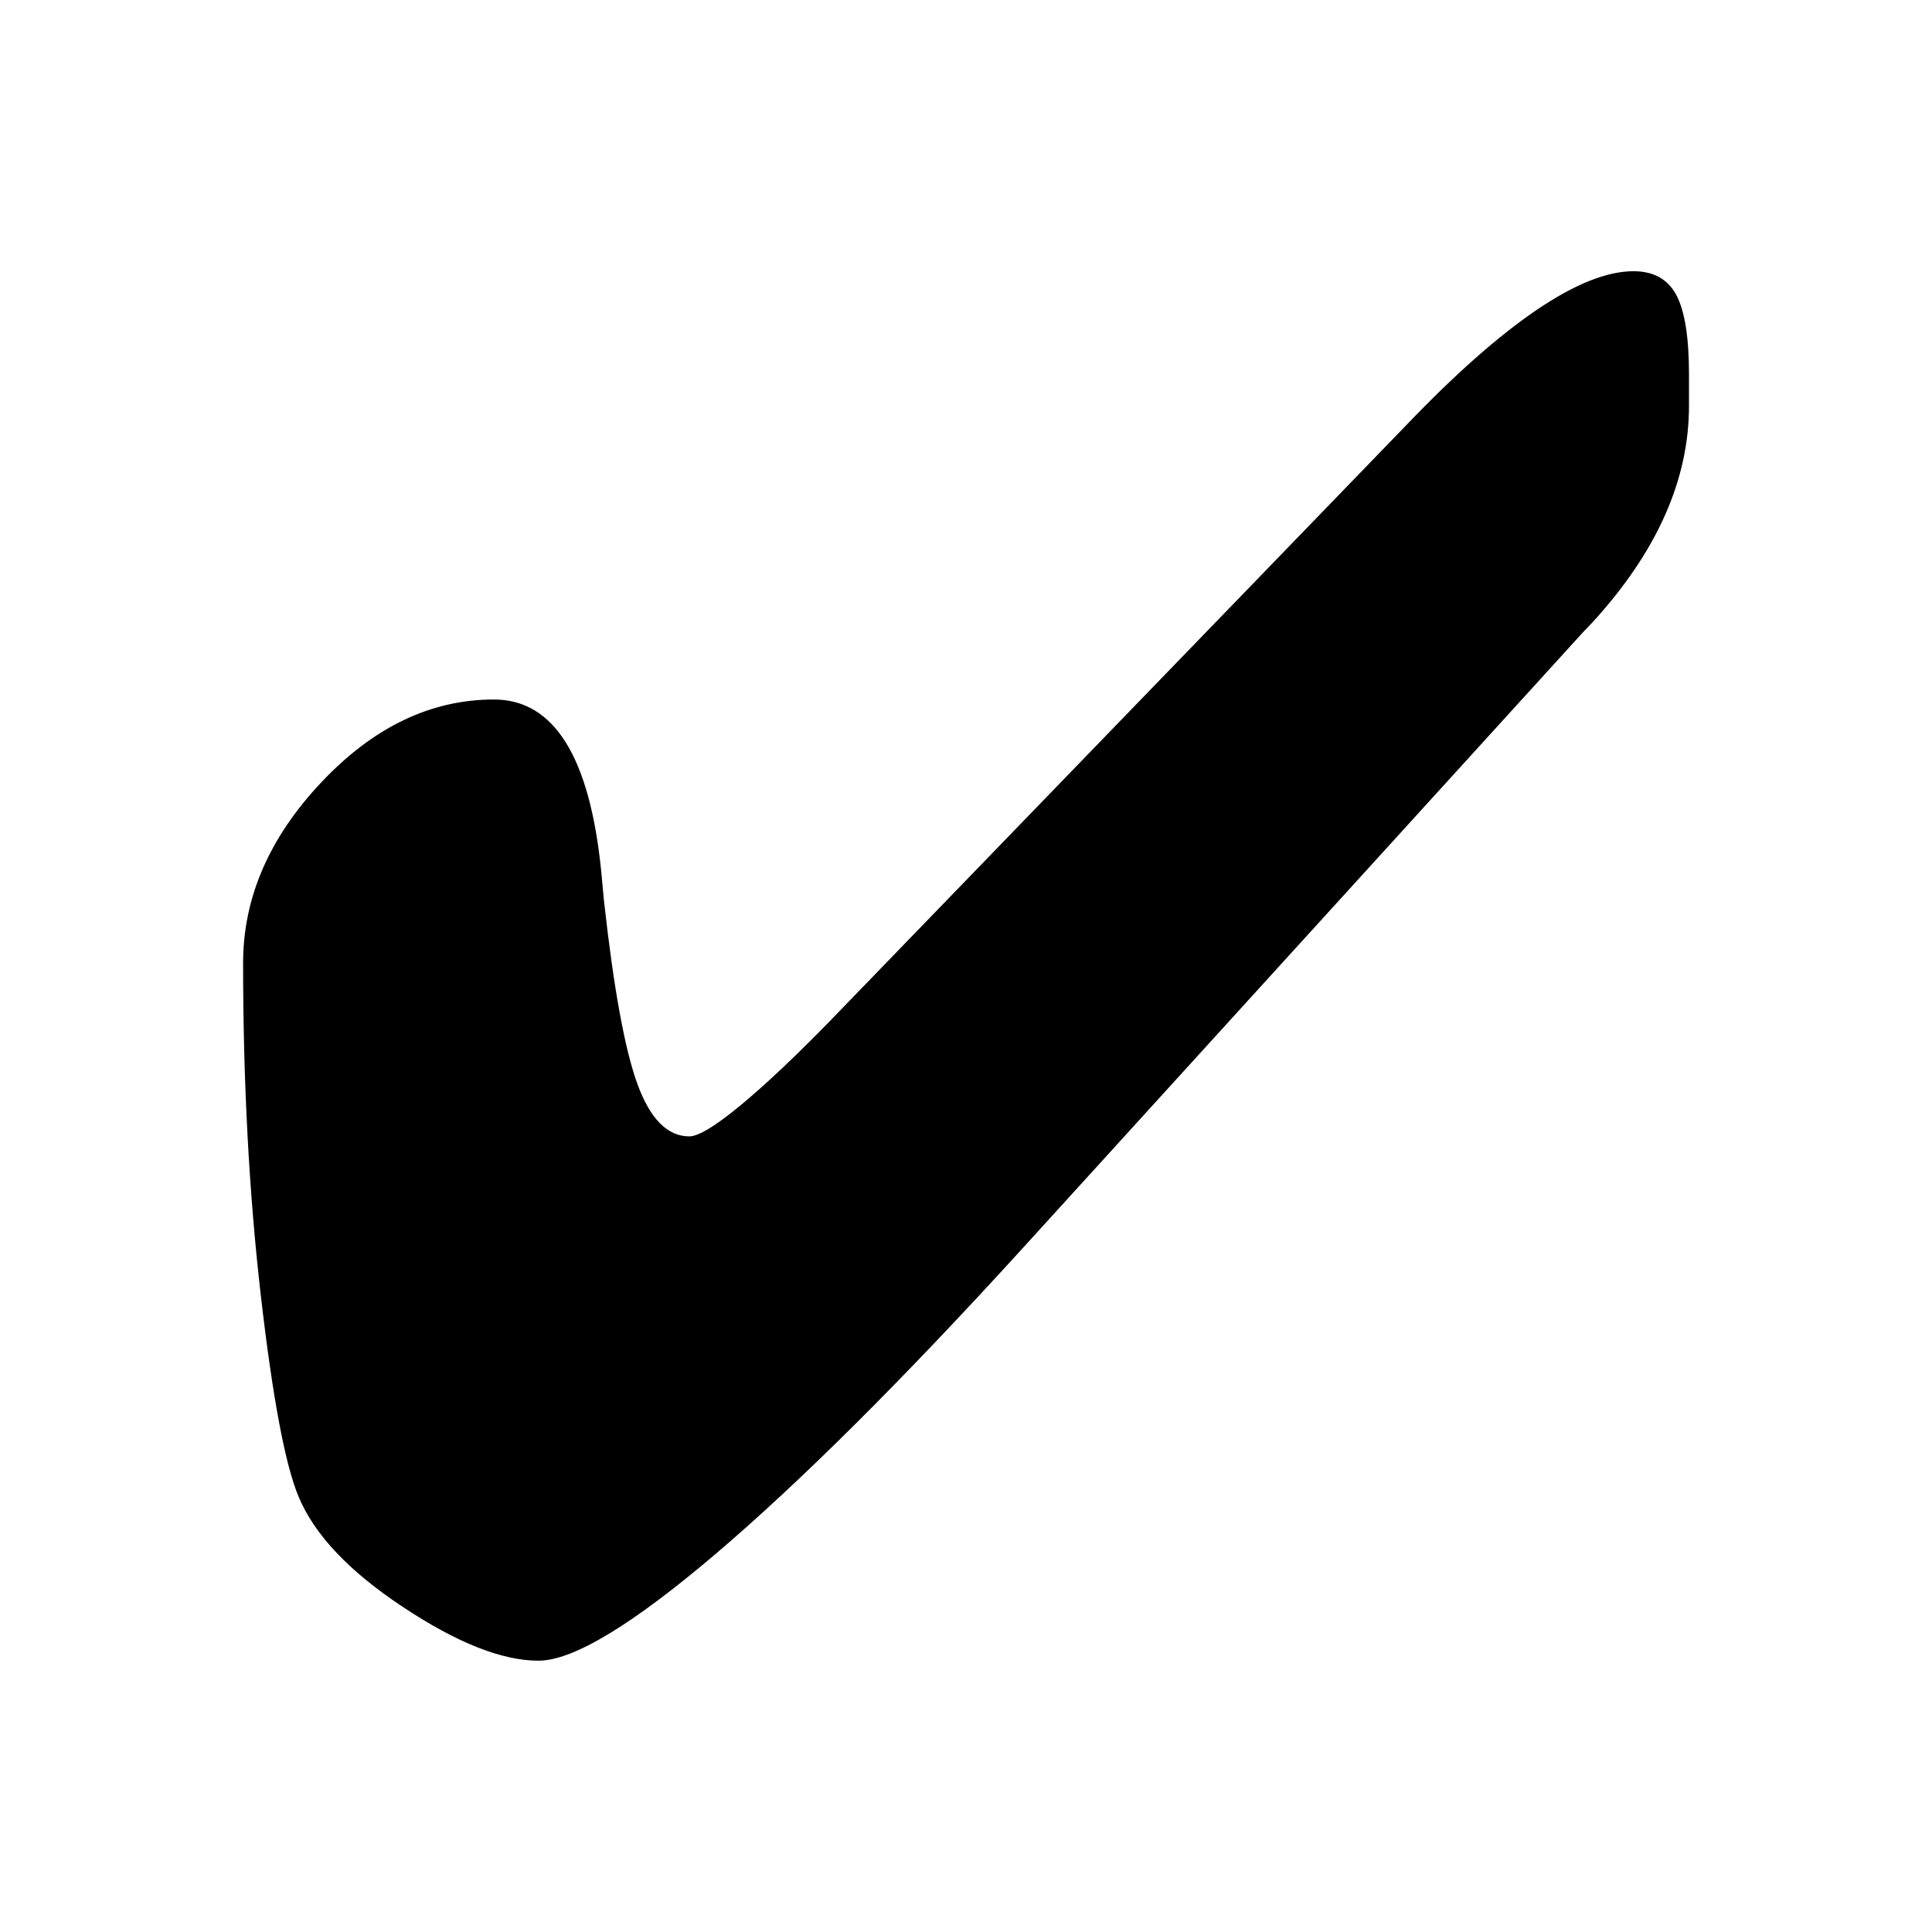
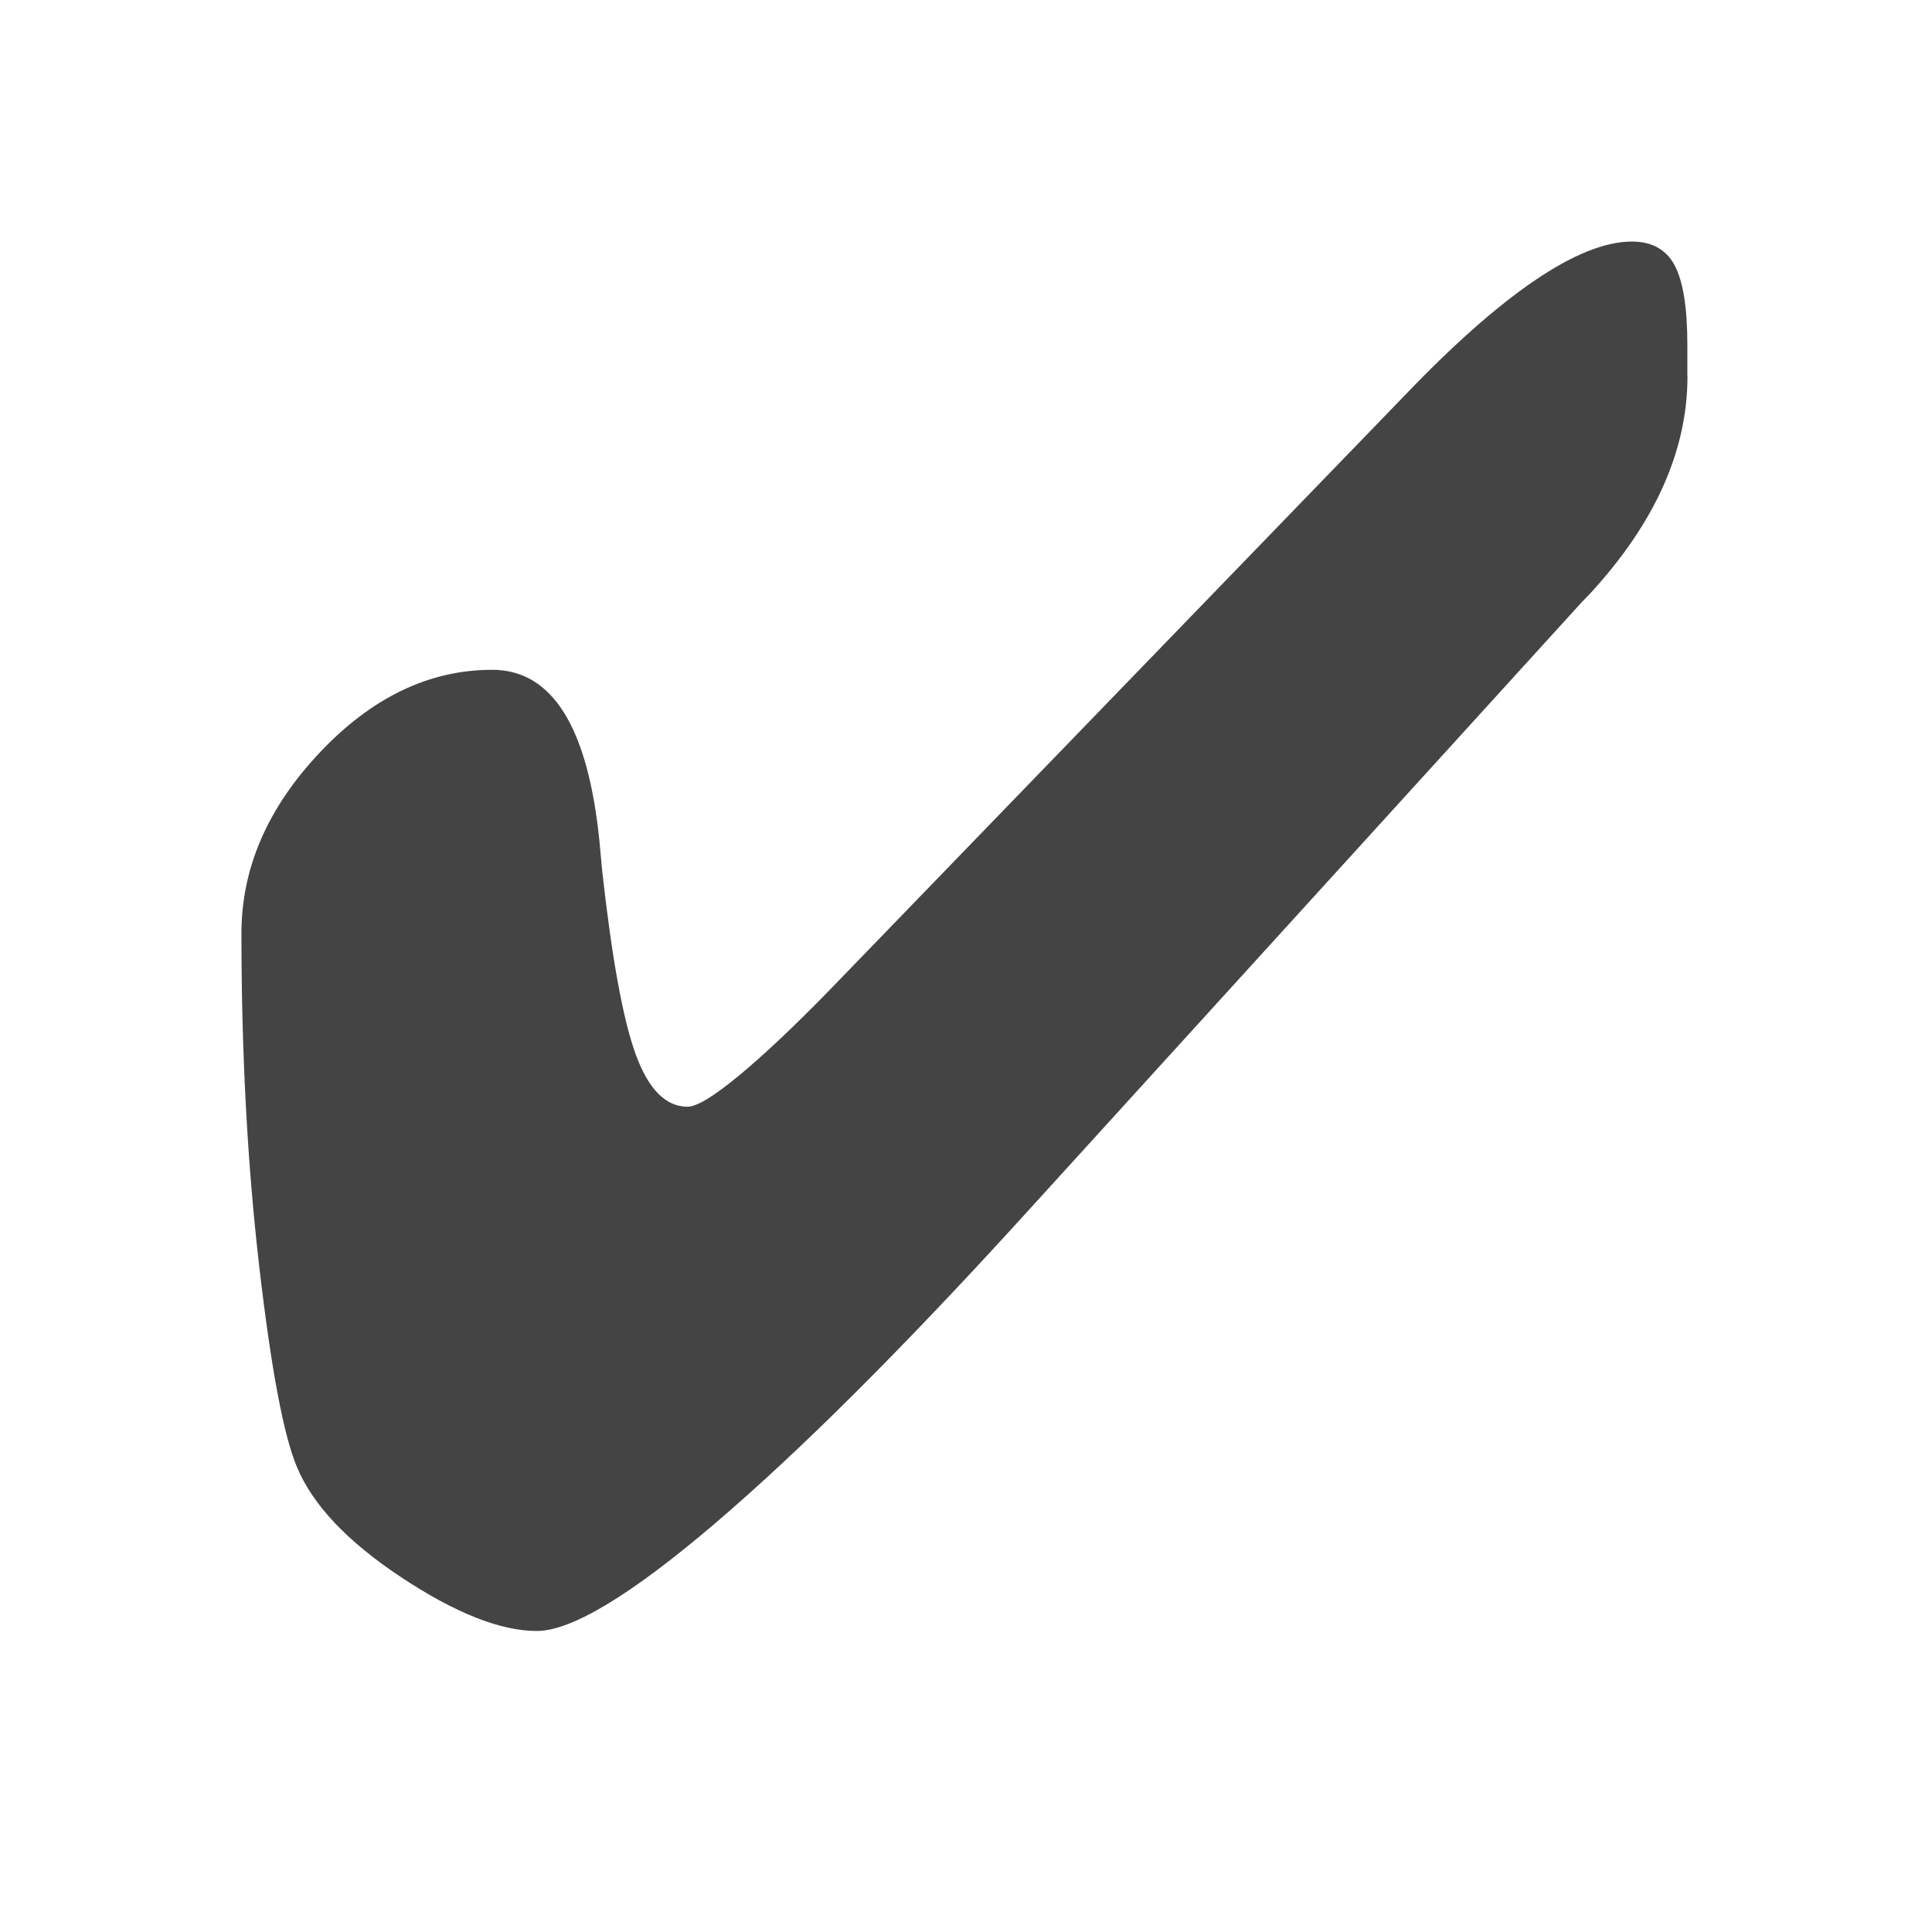
- <svg xmlns="http://www.w3.org/2000/svg" viewBox="0 0 2048 2048">
-   <path d="M1790.4 430.3c0 78.4-34.1 154.8-102.1 229.2l-10.6 11.1-595.4 654.5c-126.5 138.8-234.3 246-323.2 321.7-88.9 75.7-151.7 113.6-188.3 113.6-38.5 0-86.4-18.9-143.5-56.8-57.2-37.8-94.1-76.9-110.8-117.1-14.1-33.5-27.5-104.5-40-213s-18.8-226.1-18.8-352.7c0-69 27.6-132.8 82.8-191.4 55.2-58.6 116.2-87.9 183.1-87.9 63.6 0 101.5 60.6 113.7 181.9 1.3 14.1 2.3 24.5 2.9 31.1 10.3 93.1 22.1 158.1 35.6 194.9 13.5 36.8 31.8 55.2 54.9 55.2 9.6 0 27.6-10.9 53.9-32.6 26.3-21.7 57.8-51.4 94.4-88.9l611.8-632.5c51.4-53.7 97.3-94.3 137.7-121.8 40.5-27.5 74.8-41.3 103.1-41.3 21.2 0 36.3 8.4 45.3 25.1 9 16.8 13.5 44.9 13.5 84.4v33.3z" />
+ <svg xmlns="http://www.w3.org/2000/svg" version="1.1" width="32" height="32" viewBox="0 0 32 32">
+   <path fill="#444" d="M27.95 6.231c0 1.226-0.532 2.419-1.596 3.582l-0.166 0.173-9.303 10.226c-1.977 2.168-3.661 3.843-5.050 5.027s-2.371 1.775-2.943 1.775c-0.602 0-1.35-0.296-2.243-0.887s-1.47-1.201-1.731-1.829c-0.221-0.523-0.429-1.633-0.625-3.328s-0.294-3.533-0.294-5.511c0-1.078 0.431-2.075 1.294-2.991s1.816-1.374 2.86-1.374c0.994 0 1.585 0.947 1.776 2.841 0.020 0.22 0.035 0.382 0.045 0.487 0.161 1.455 0.346 2.47 0.557 3.046s0.497 0.863 0.858 0.863c0.15 0 0.431-0.17 0.843-0.51s0.903-0.803 1.476-1.389l9.559-9.883c0.803-0.839 1.52-1.473 2.152-1.903s1.169-0.645 1.611-0.645c0.331 0 0.567 0.131 0.707 0.393s0.211 0.702 0.211 1.319v0.519z" />
</svg>
